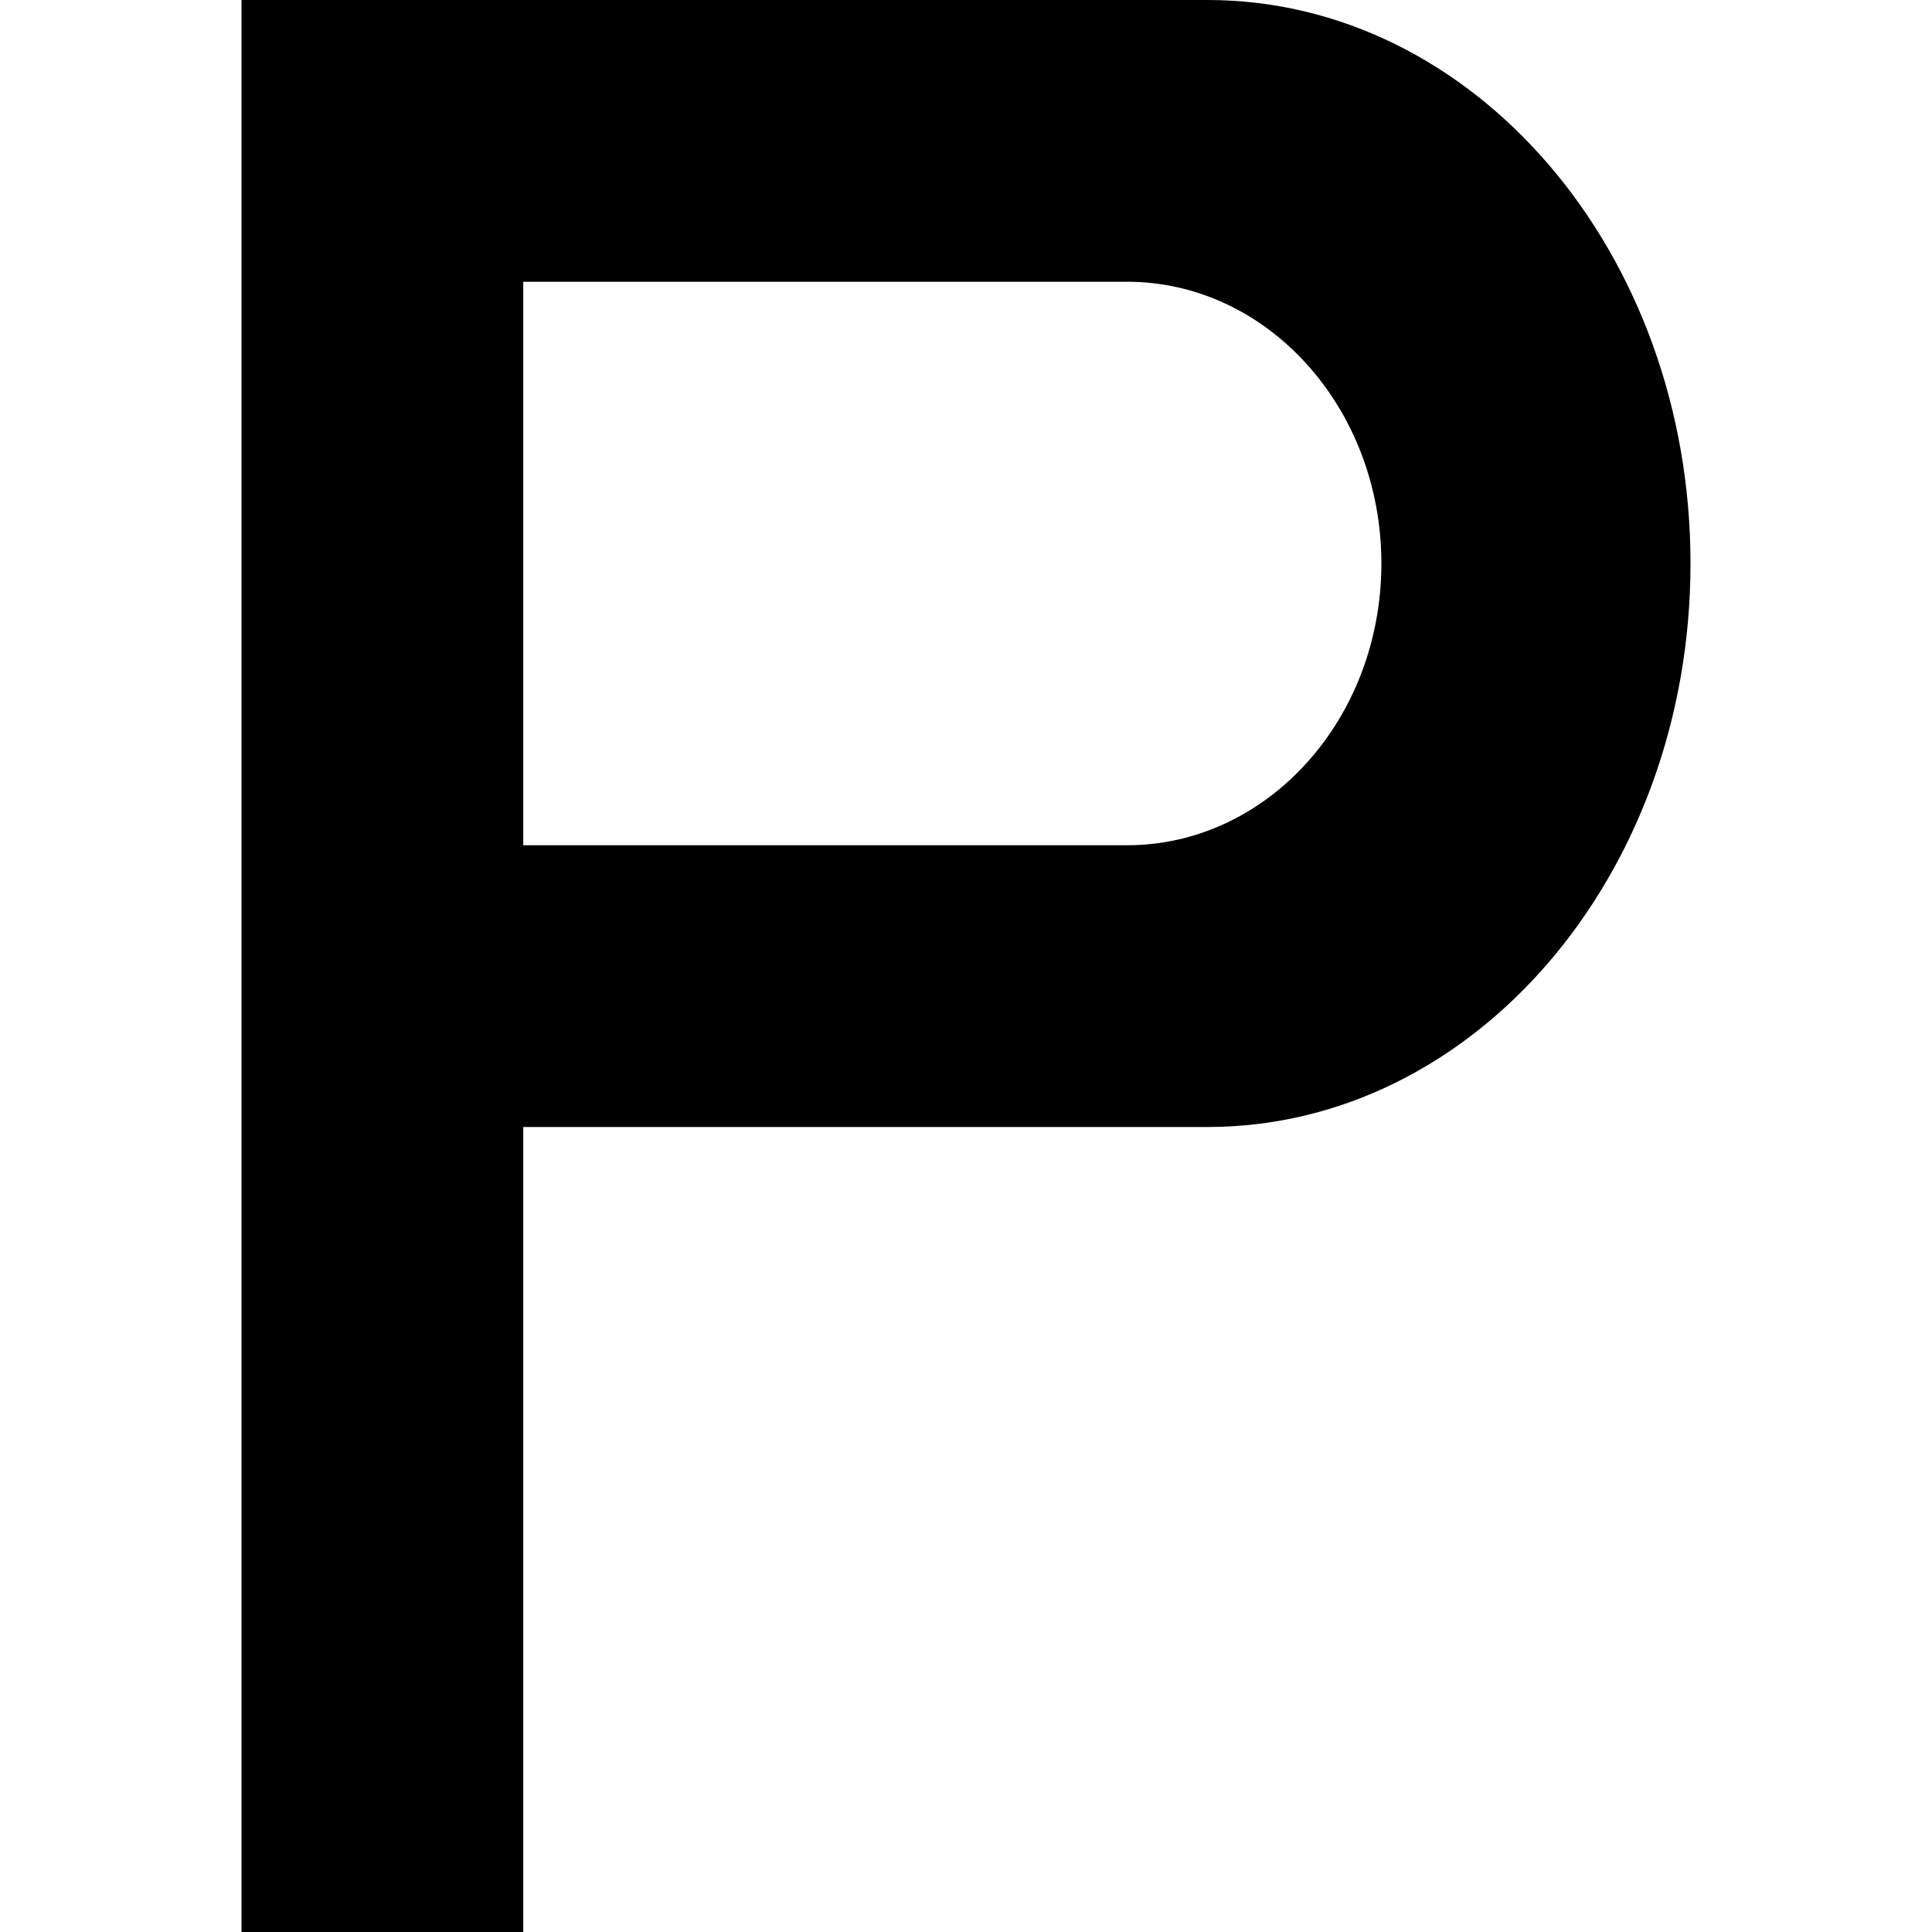
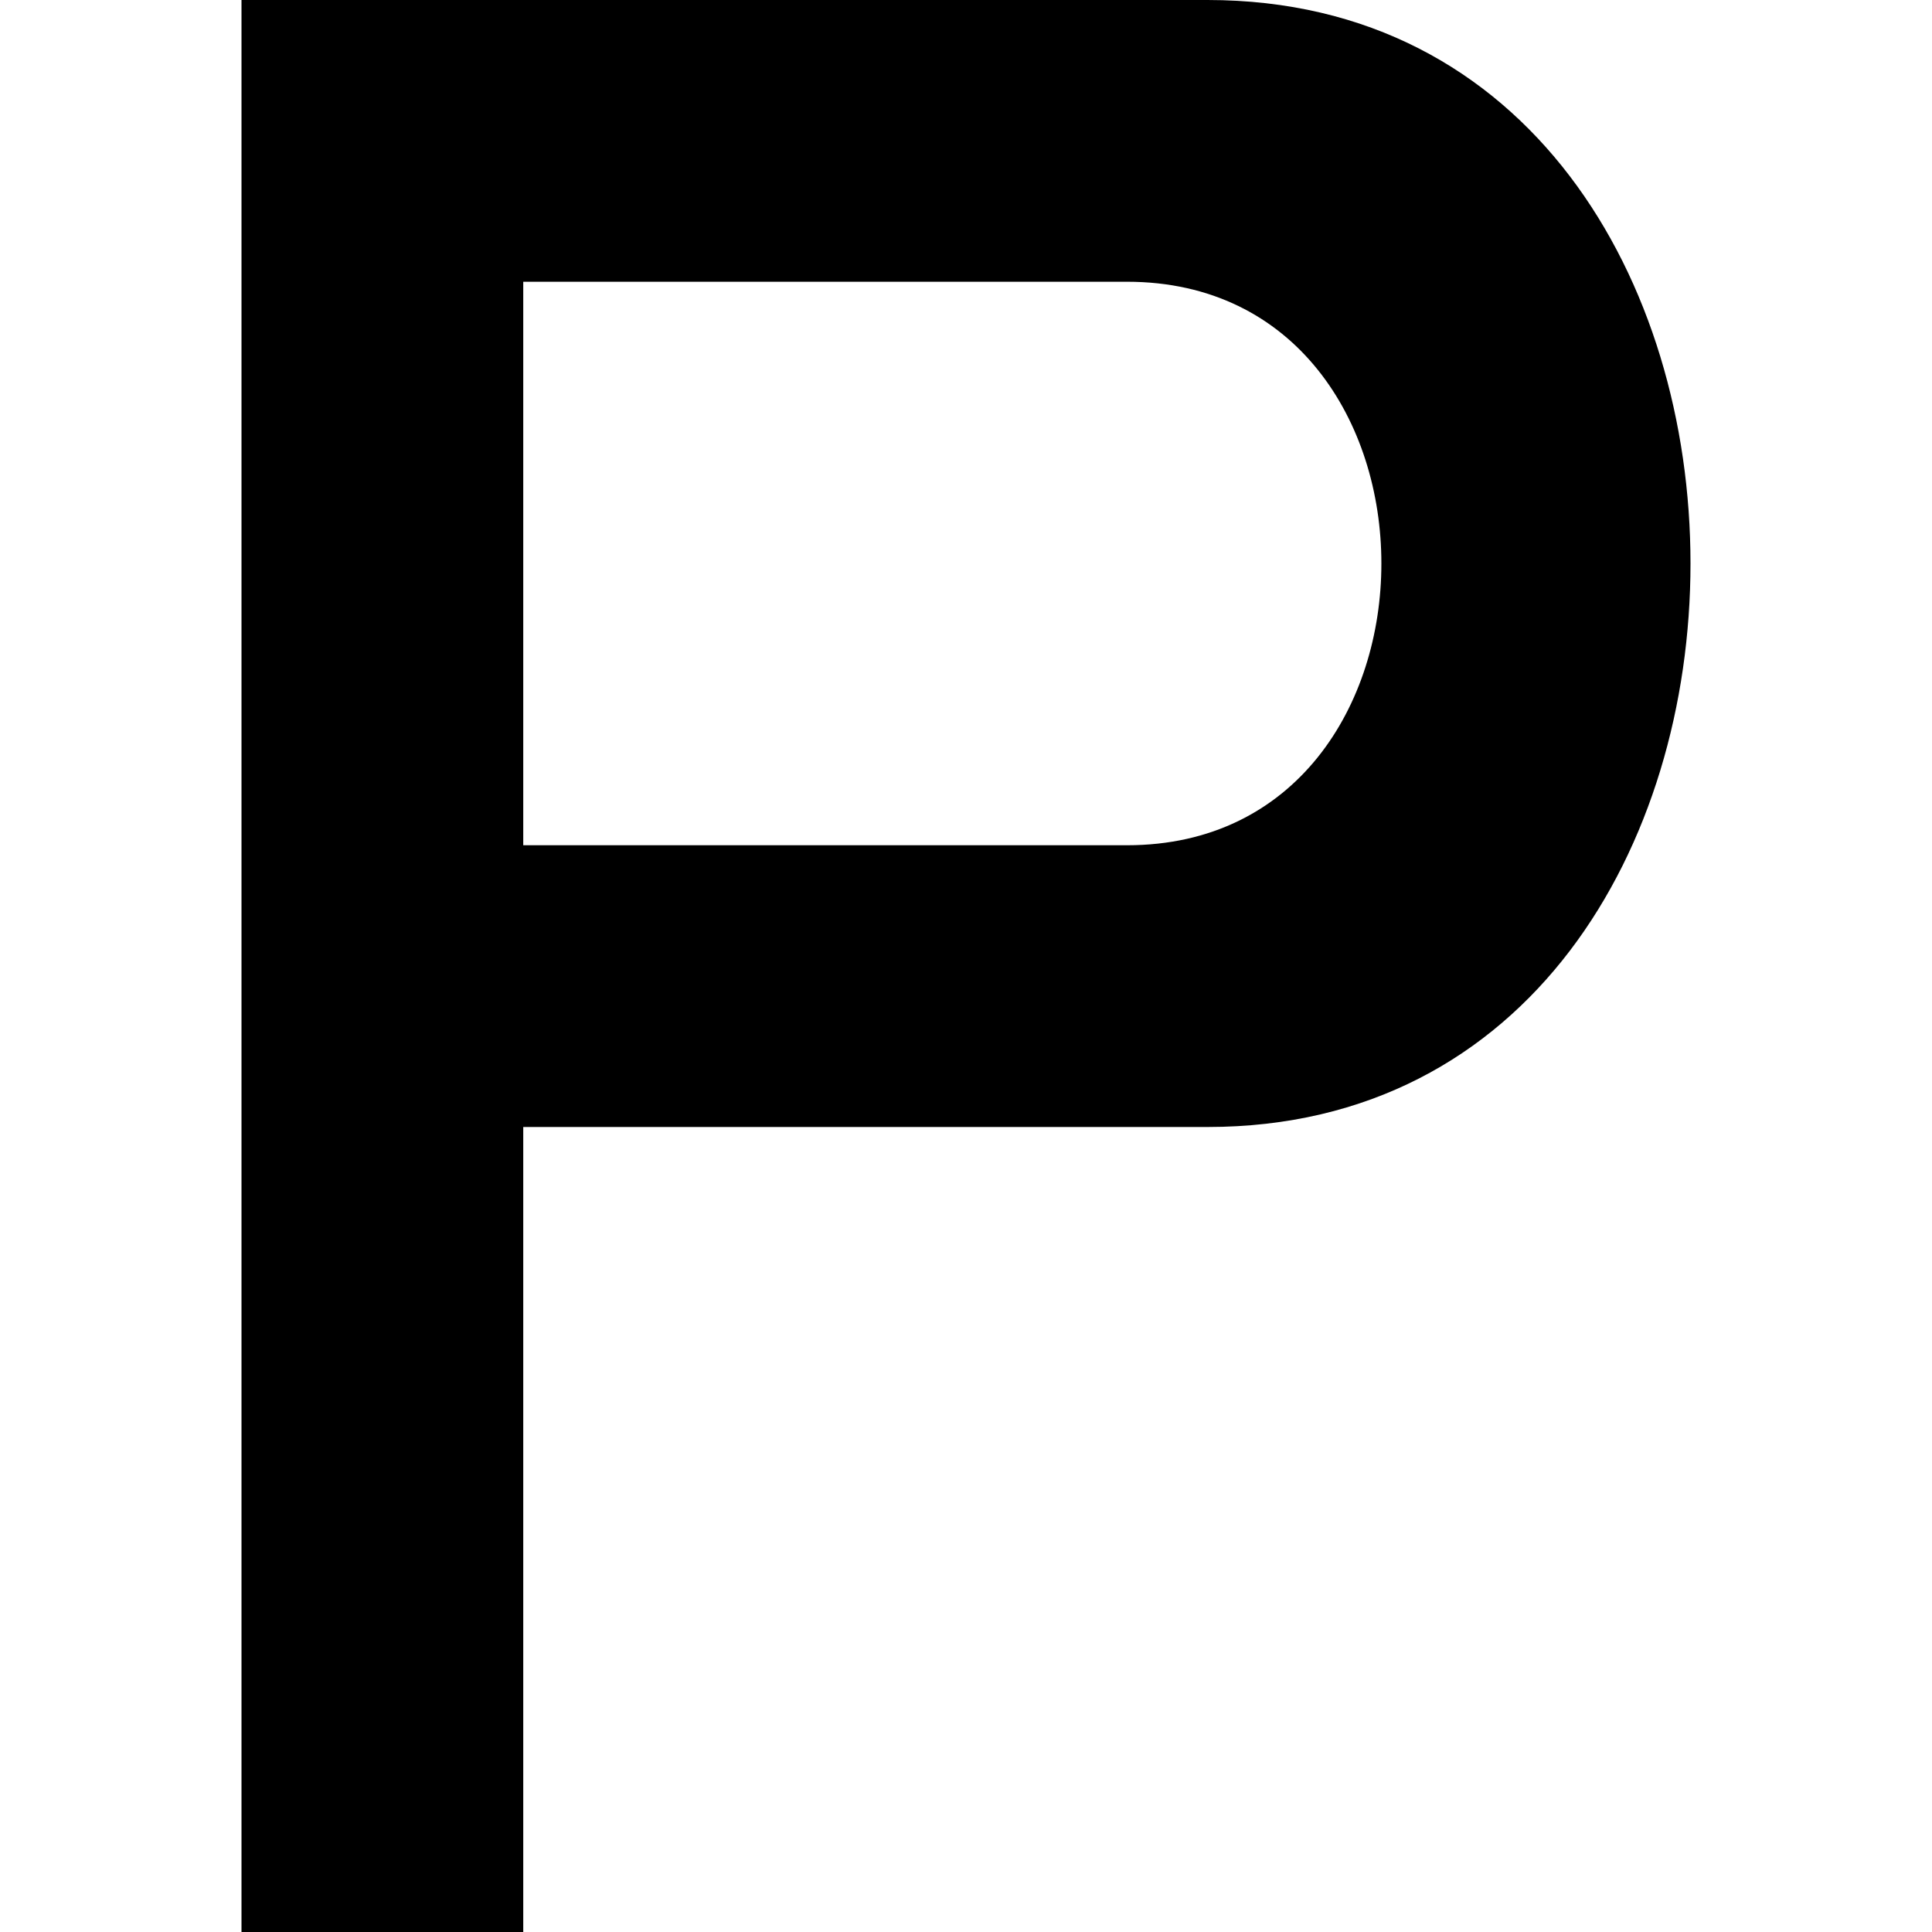
- <svg xmlns="http://www.w3.org/2000/svg" id="svg5" width="18" height="18" viewBox="0 0 18 18" version="1.1">
-   <defs id="defs9" />
-   <path style="stroke-width:1.5" id="path3" d="m 2.25,0 v 18 h 2.625 v -7.5 h 6.375 a 4.5,5.25 0 0 0 0,-10.5 z m 2.625,2.625 v 5.25 H 10.5 a 2.37,2.625 0 0 0 0,-5.25 z" fill-rule="evenodd" />
+ <svg xmlns="http://www.w3.org/2000/svg" version="1.1" viewBox="0 0 18 18" height="18" width="18" id="svg5">
+   <defs id="defs6" />
+   <path d="M 2.25 0 L 2.25 18 L 4.875 18 L 4.875 10.5 L 11.25 10.5 C 17.25 10.5 17.25 0 11.25 0 L 2.25 0 z M 4.875 2.625 L 10.5 2.625 C 13.66 2.625 13.66 7.875 10.5 7.875 L 4.875 7.875 L 4.875 2.625 z " id="path3" />
</svg>
